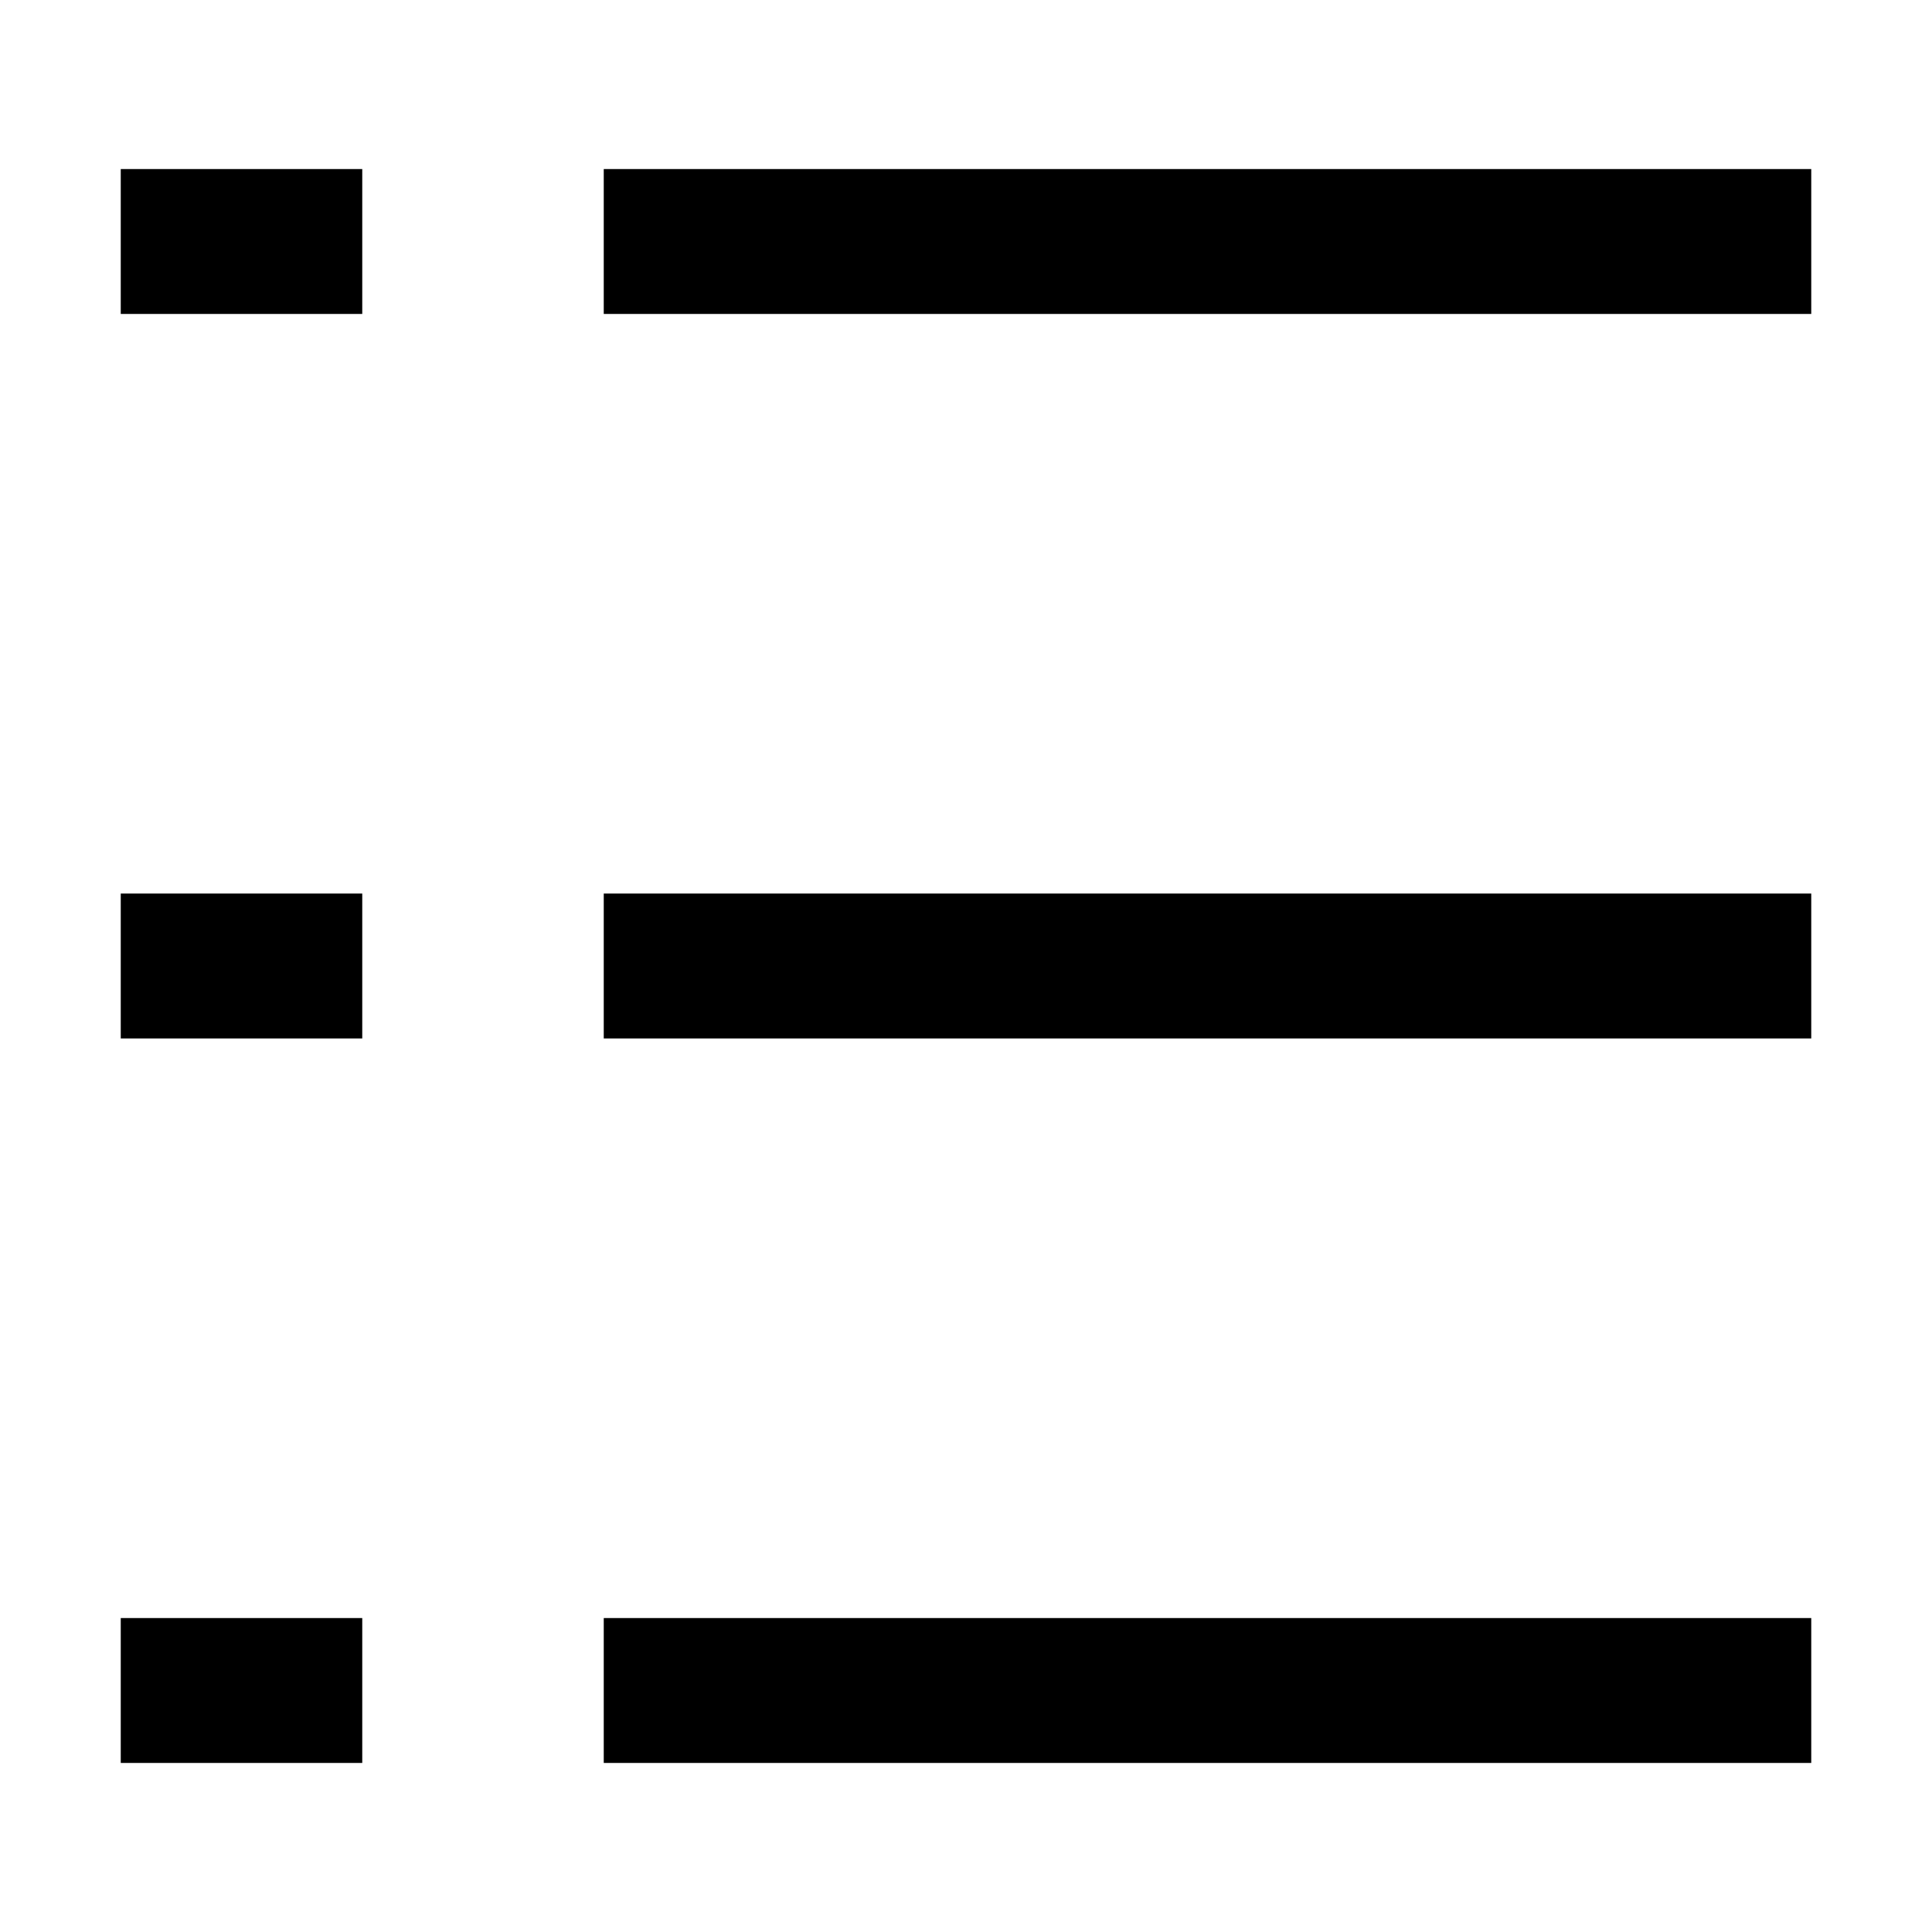
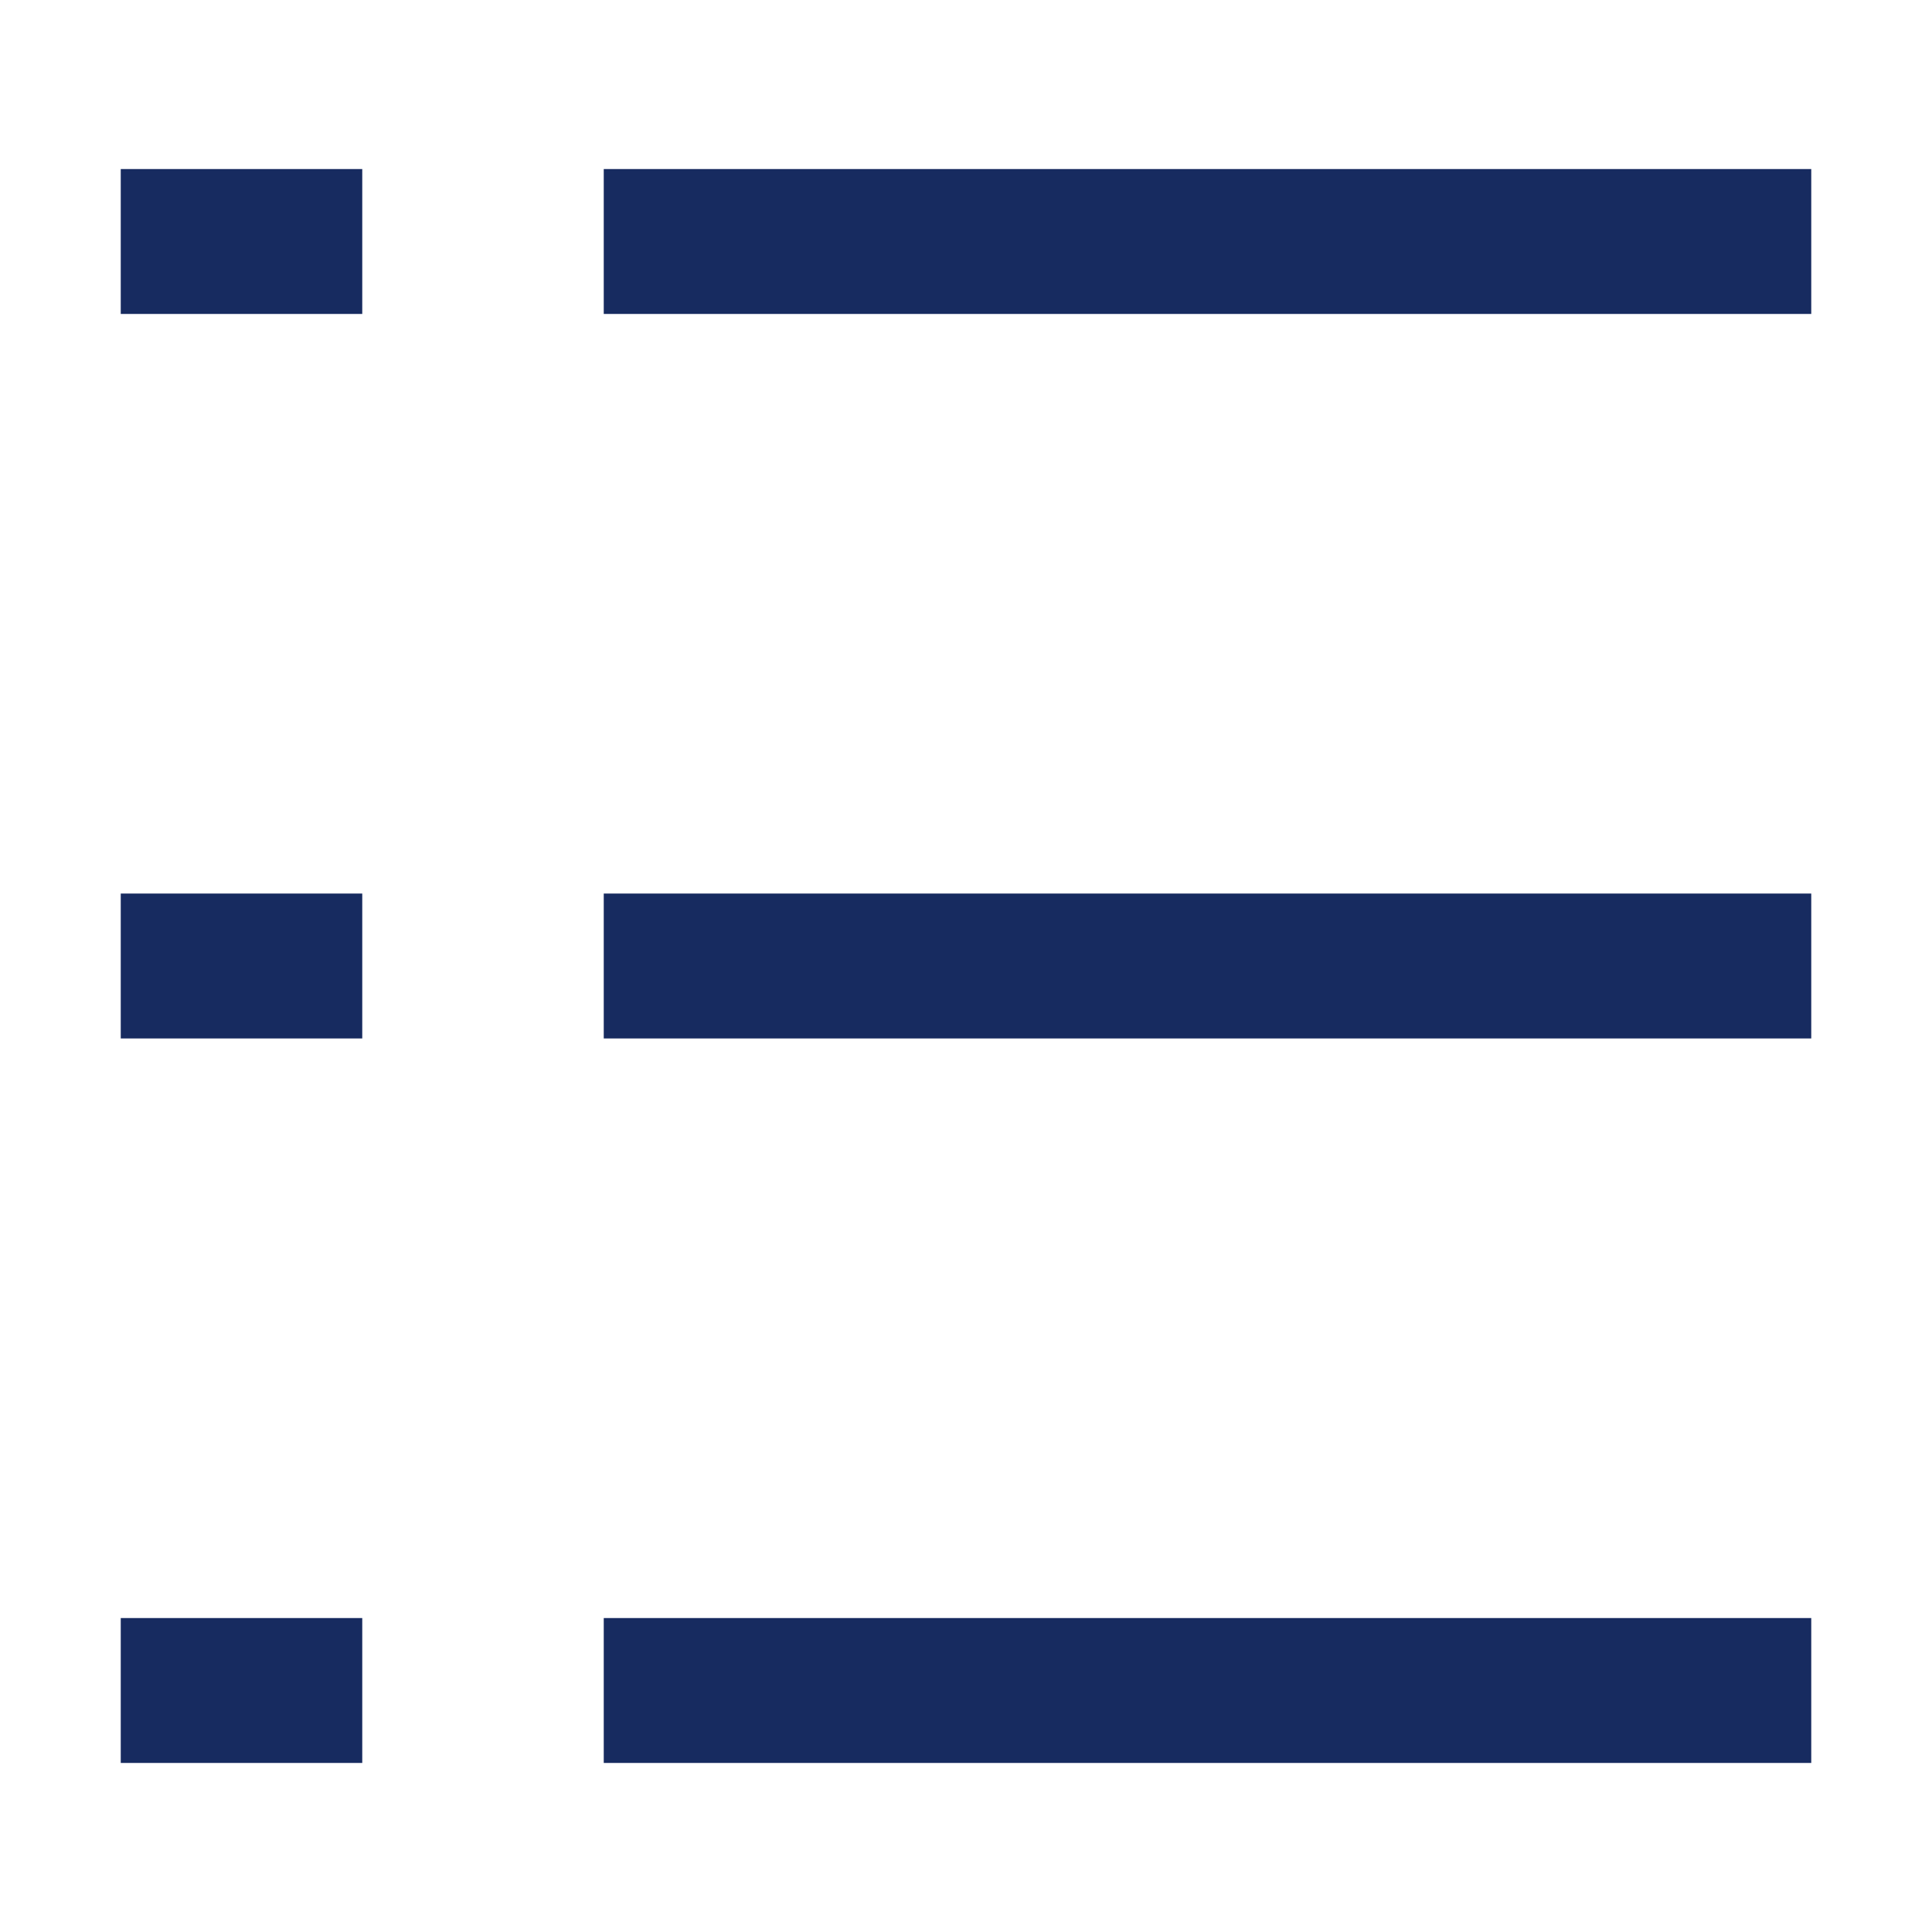
- <svg xmlns="http://www.w3.org/2000/svg" width="35" height="35" viewBox="0 0 1024 1024" class="icon" version="1.1" fill="#000000">
+ <svg xmlns="http://www.w3.org/2000/svg" width="36" height="36" viewBox="0 0 1024 1024" class="icon" version="1.1" fill="rgb(23, 43, 96)">
  <g id="SVGRepo_bgCarrier" stroke-width="0" />
  <g id="SVGRepo_tracerCarrier" stroke-linecap="round" stroke-linejoin="round" />
  <g id="SVGRepo_iconCarrier">
-     <path d="M320 89.6h640v76.8H320V89.6z m0 768h640v76.8H320v-76.8z m-256-768h128v76.8H64V89.6z m256 384h640v76.8H320V473.6z m-256 0h128v76.8H64V473.6z m0 384h128v76.8H64v-76.8z" fill="#000000" />
+     <path d="M320 89.6h640v76.8H320V89.6z m0 768h640v76.8H320v-76.8z m-256-768h128v76.8H64V89.6z m256 384h640v76.8H320V473.6z m-256 0h128v76.8H64V473.6z m0 384h128v76.8H64v-76.8z" fill="rgb(23, 43, 96)" />
  </g>
</svg>
